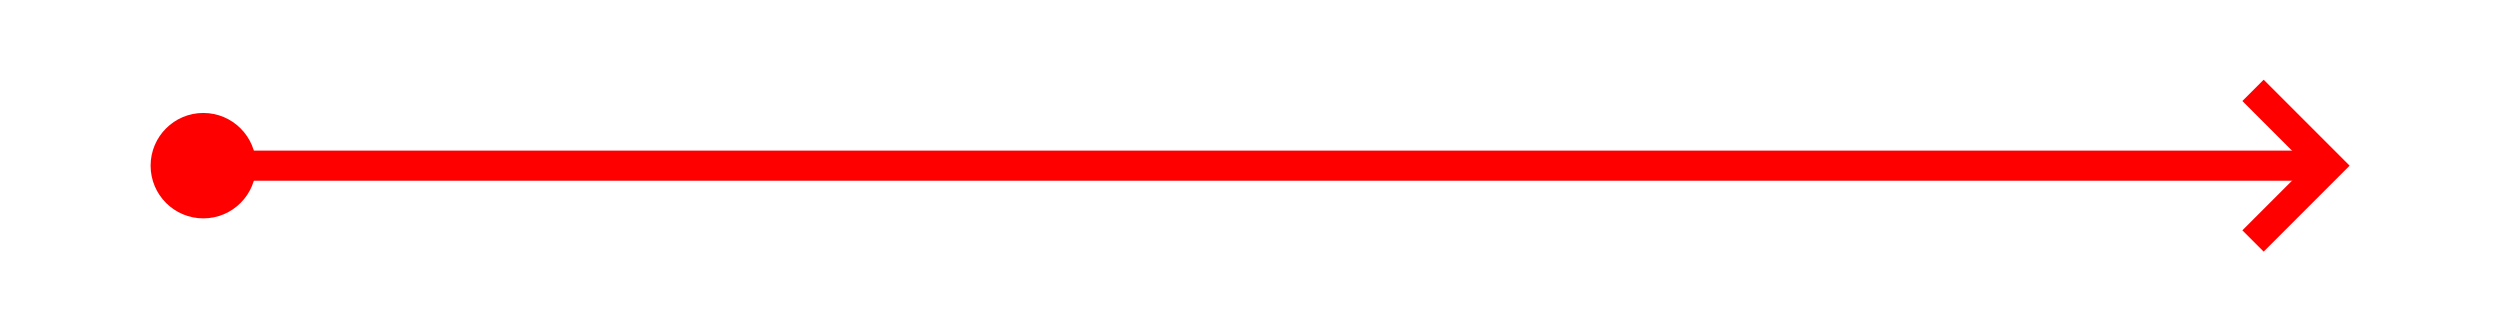
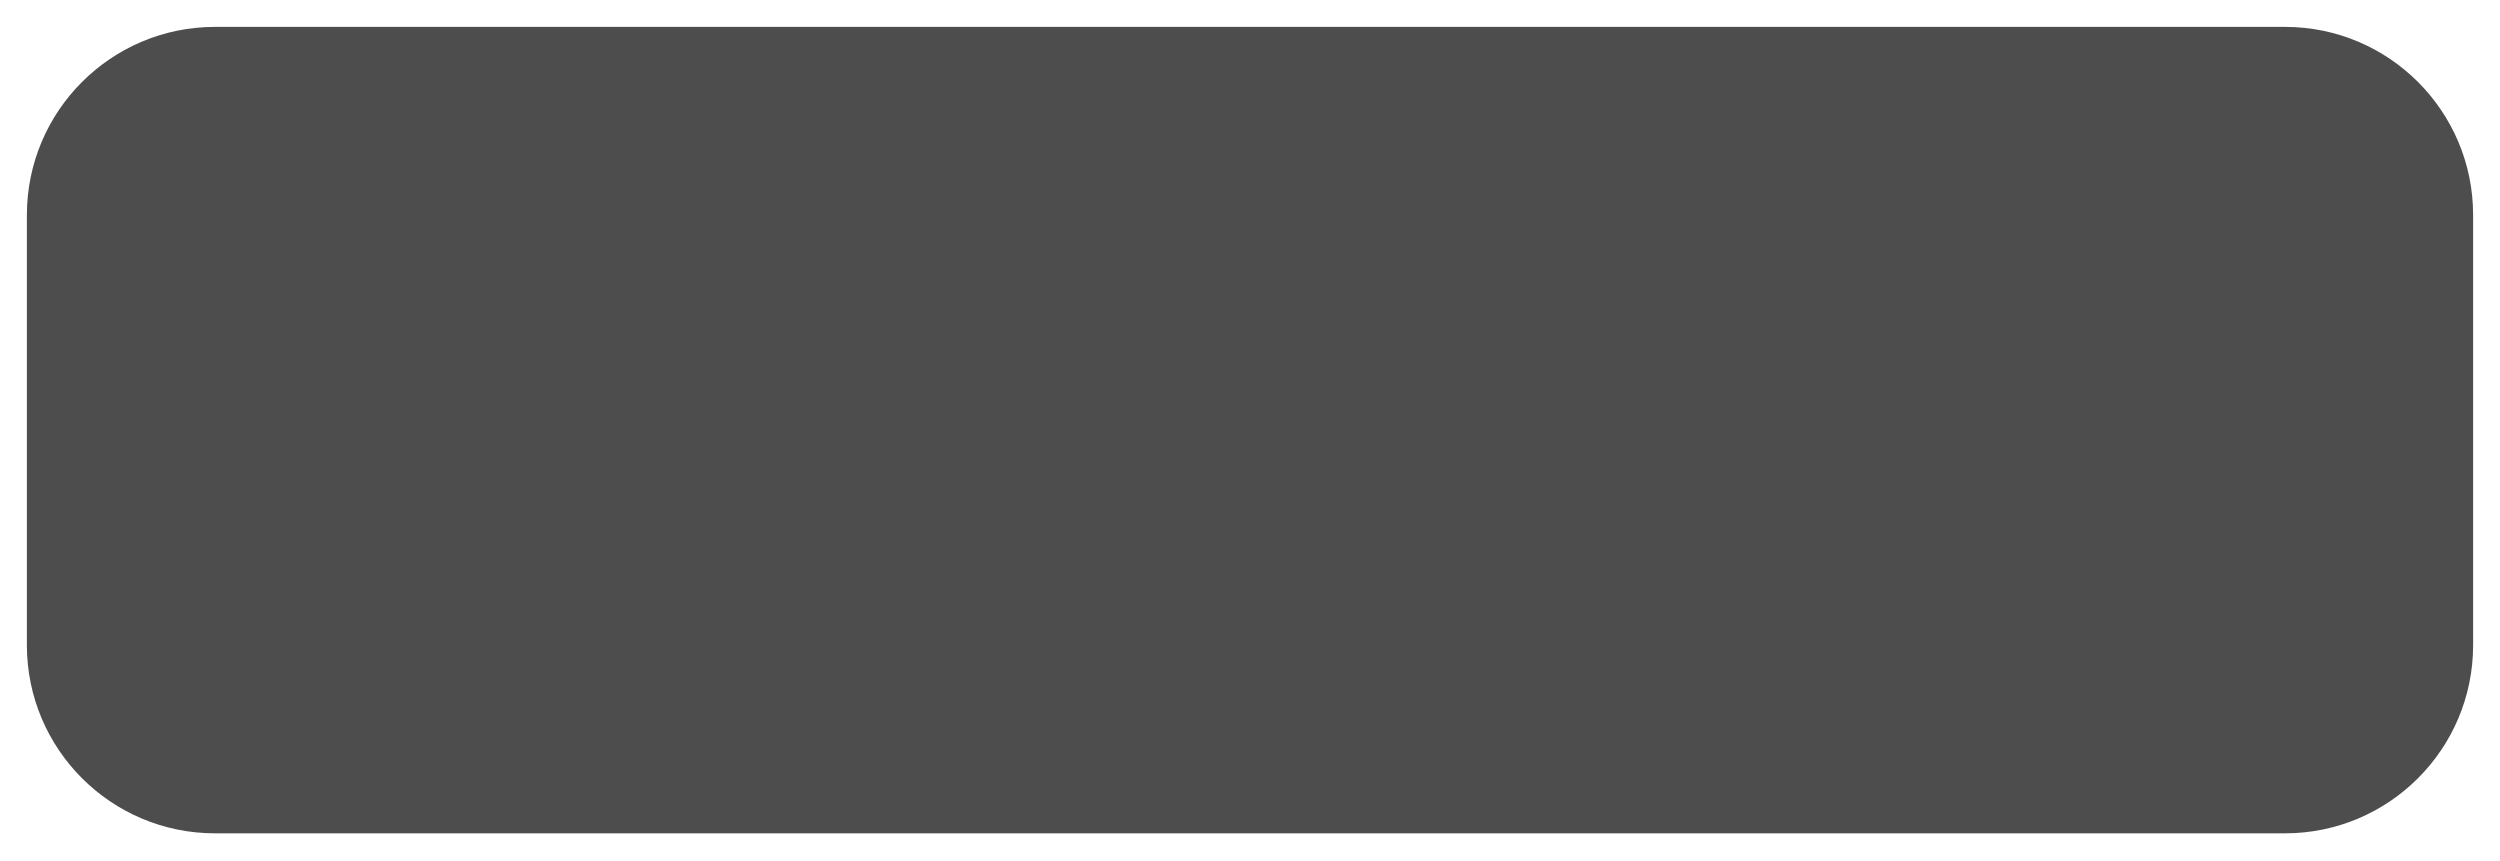
- <svg xmlns="http://www.w3.org/2000/svg" version="1.1" width="166px" height="22px">
-   <g transform="matrix(1 0 0 1 -1304 -555 )">
-     <path d="M 1317.5 562.5  A 3.5 3.5 0 0 0 1314 566 A 3.5 3.5 0 0 0 1317.5 569.5 A 3.5 3.5 0 0 0 1321 566 A 3.5 3.5 0 0 0 1317.5 562.5 Z M 1452.893 561.707  L 1457.186 566  L 1452.893 570.293  L 1454.307 571.707  L 1459.307 566.707  L 1460.014 566  L 1459.307 565.293  L 1454.307 560.293  L 1452.893 561.707  Z " fill-rule="nonzero" fill="#ff0000" stroke="none" />
-     <path d="M 1316 566  L 1458 566  " stroke-width="2" stroke="#ff0000" fill="none" />
+ <svg xmlns="http://www.w3.org/2000/svg" version="1.1" width="93px" height="32px">
+   <g transform="matrix(1 0 0 1 -1897 -344 )">
+     <path d="M 1898 352  A 7 7 0 0 1 1905 345 L 1982 345  A 7 7 0 0 1 1989 352 L 1989 368  A 7 7 0 0 1 1982 375 L 1905 375  A 7 7 0 0 1 1898 368 L 1898 352  Z " fill-rule="nonzero" fill="#000000" stroke="none" fill-opacity="0.698" />
  </g>
</svg>
